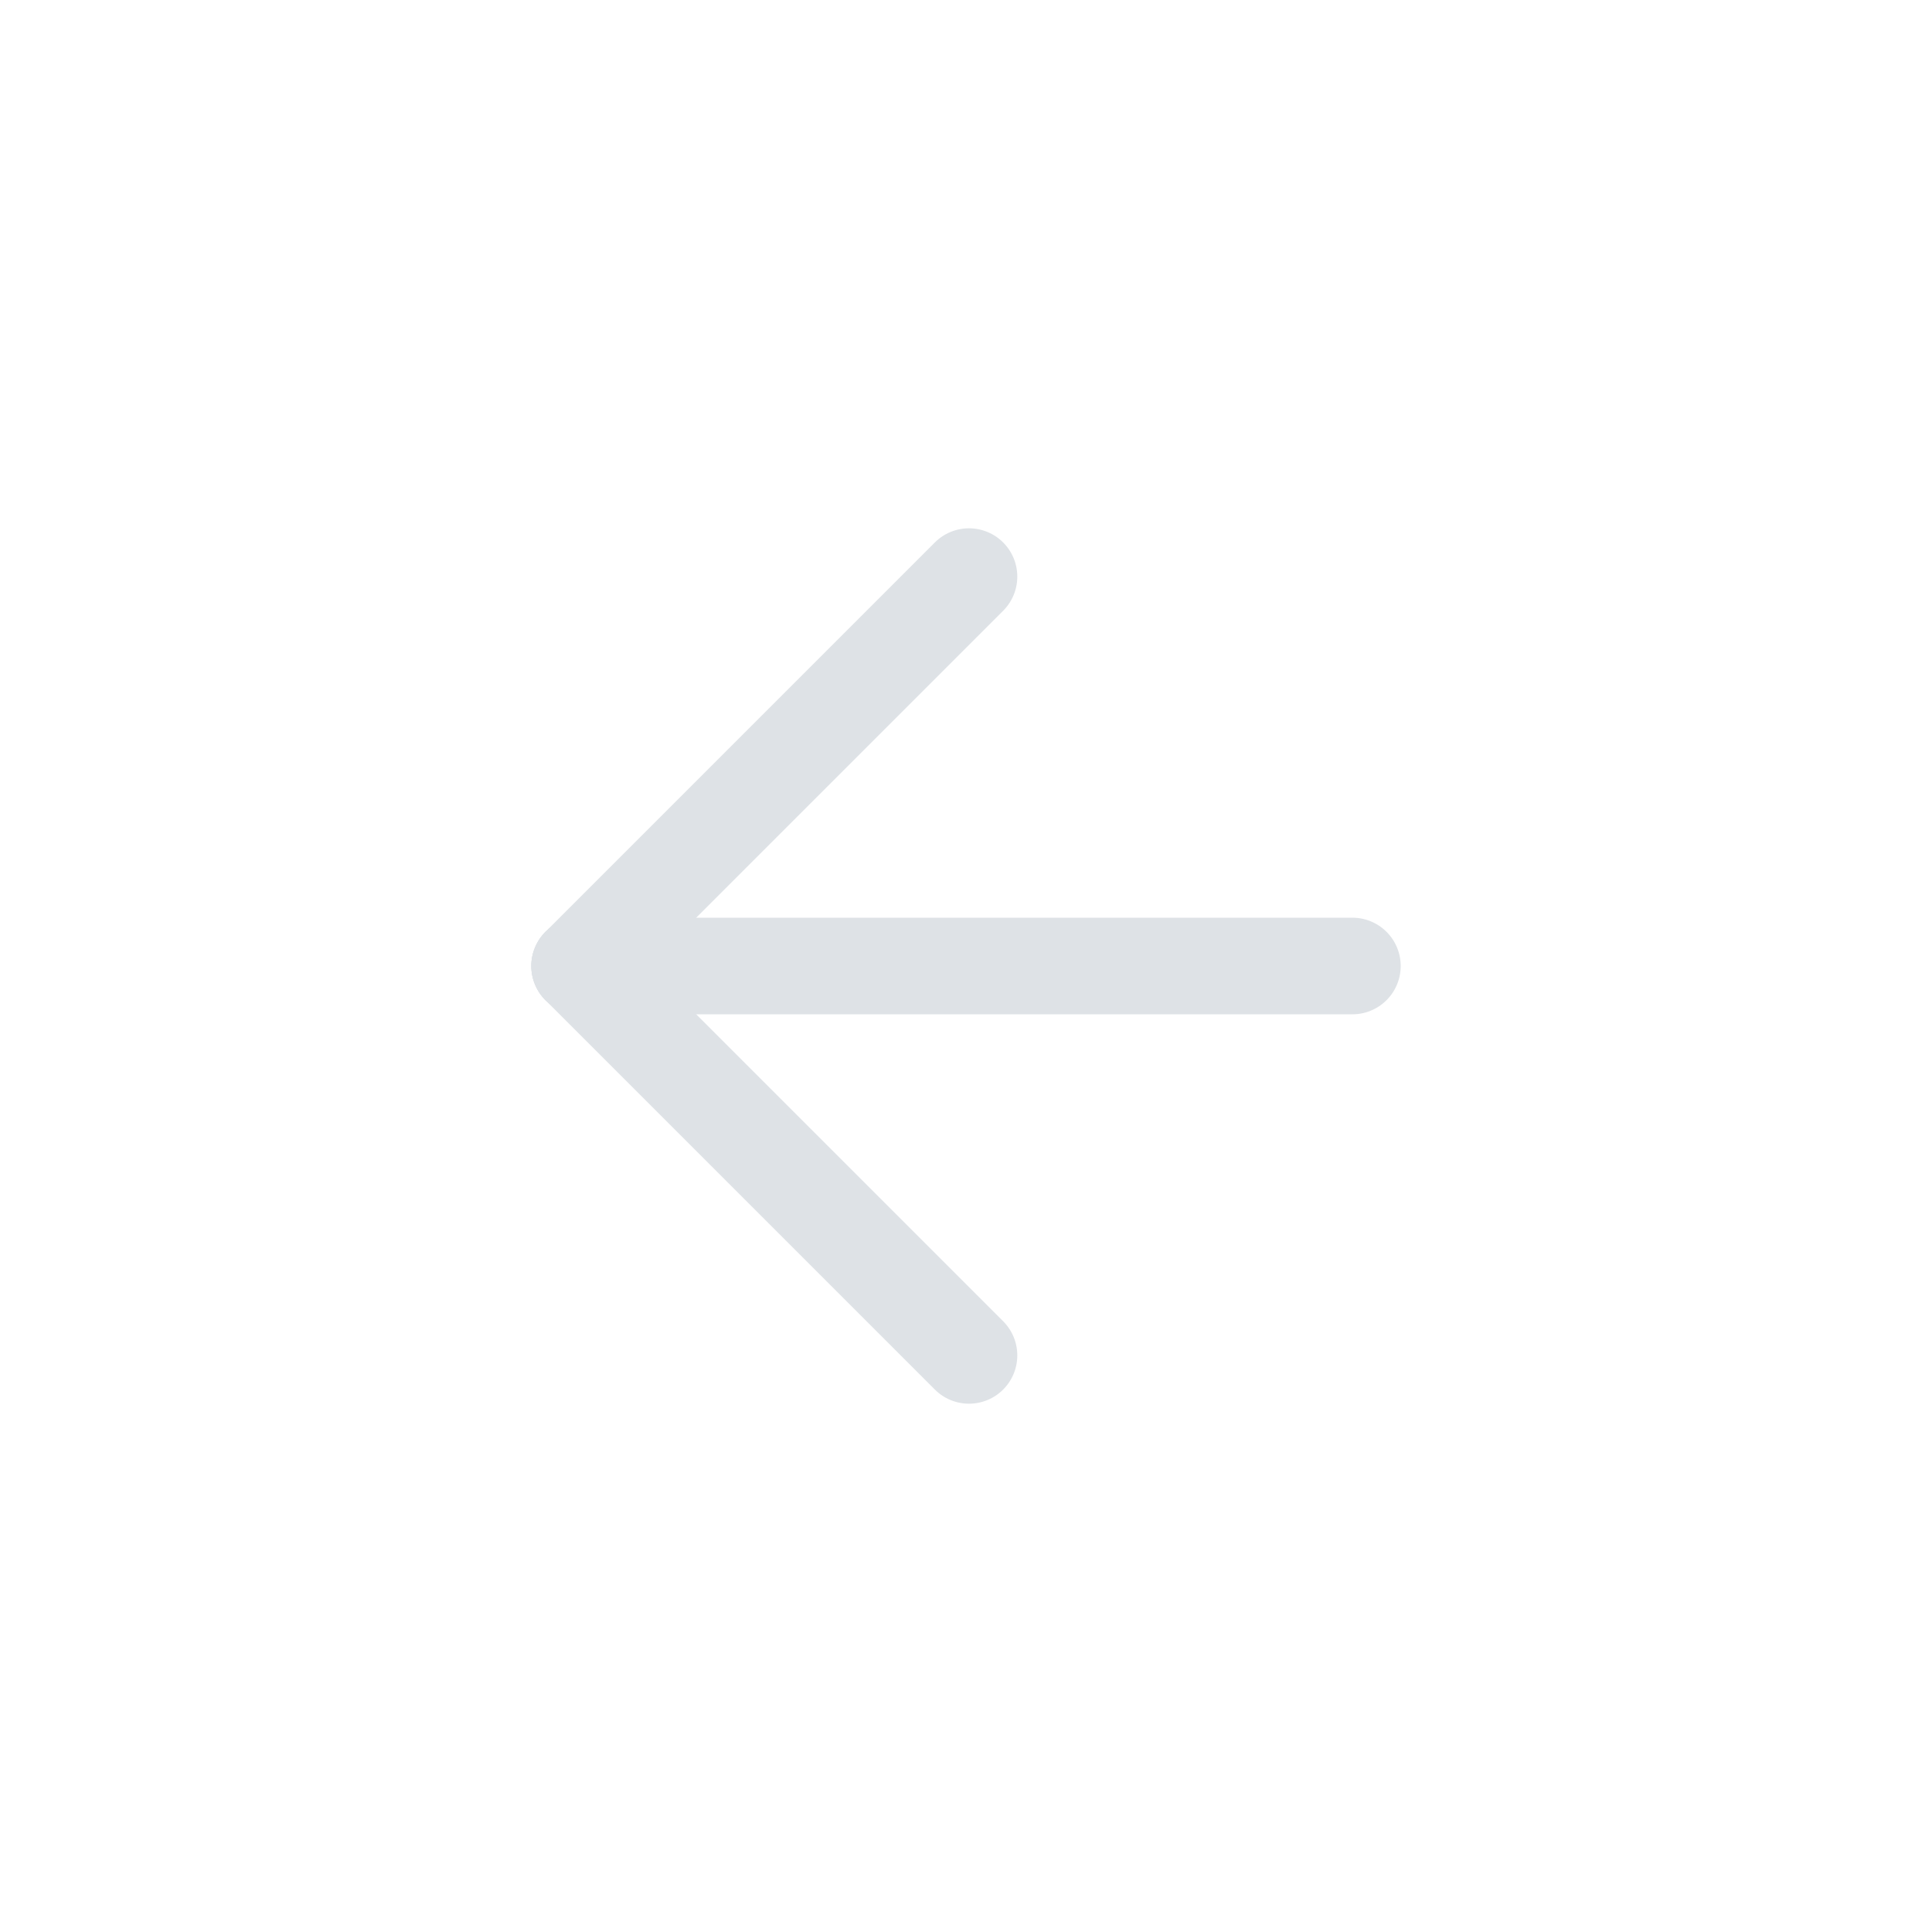
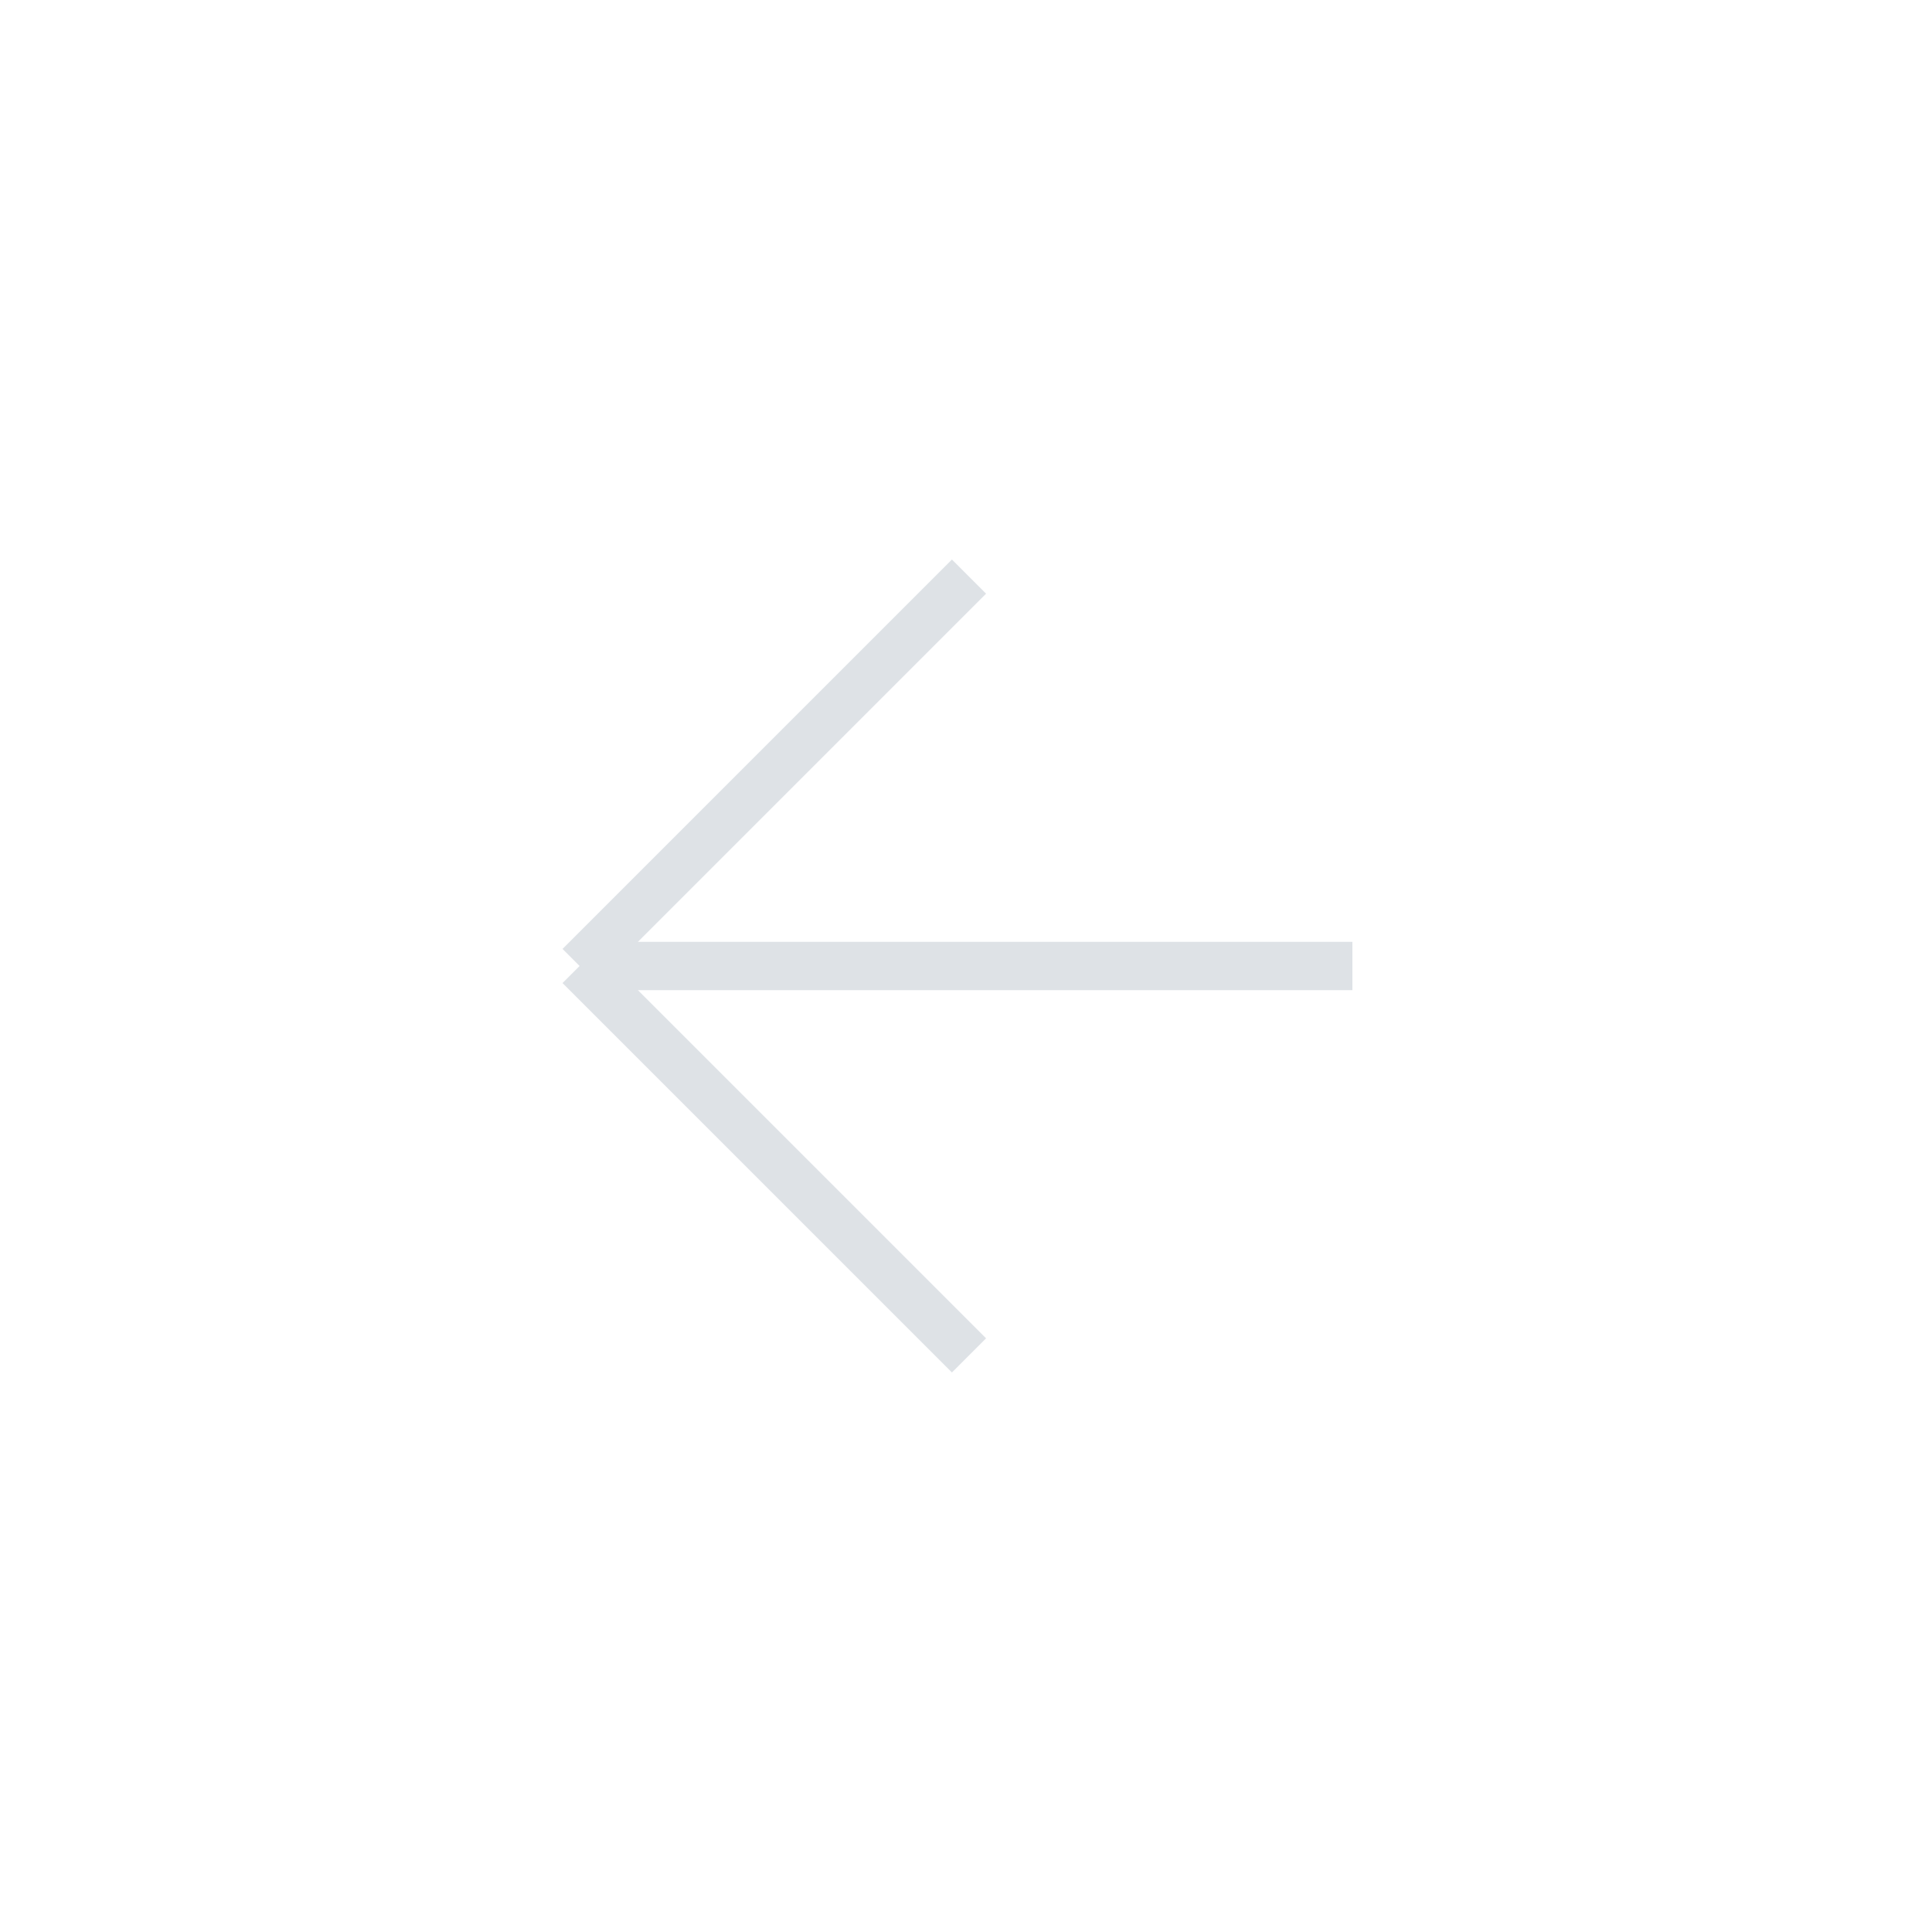
<svg xmlns="http://www.w3.org/2000/svg" width="40" height="40" viewBox="0 0 40 40" fill="none">
-   <path d="M28 20H12" stroke="#DEE2E6" stroke-width="2" stroke-linecap="round" stroke-linejoin="round" />
-   <path d="M12 20L20.062 11.938" stroke="#DEE2E6" stroke-width="2" stroke-linecap="round" stroke-linejoin="round" />
-   <path d="M12 20L20.062 28.062" stroke="#DEE2E6" stroke-width="2" stroke-linecap="round" stroke-linejoin="round" />
+   <path d="M28 20H12" stroke="#DEE2E6" strokeWidth="2" strokeLinecap="round" stroke-linejoin="round" />
+   <path d="M12 20L20.062 11.938" stroke="#DEE2E6" strokeWidth="2" strokeLinecap="round" strokeLinejoin="round" />
+   <path d="M12 20L20.062 28.062" stroke="#DEE2E6" strokeWidth="2" strokeLinecap="round" strokeLinejoin="round" />
</svg>
